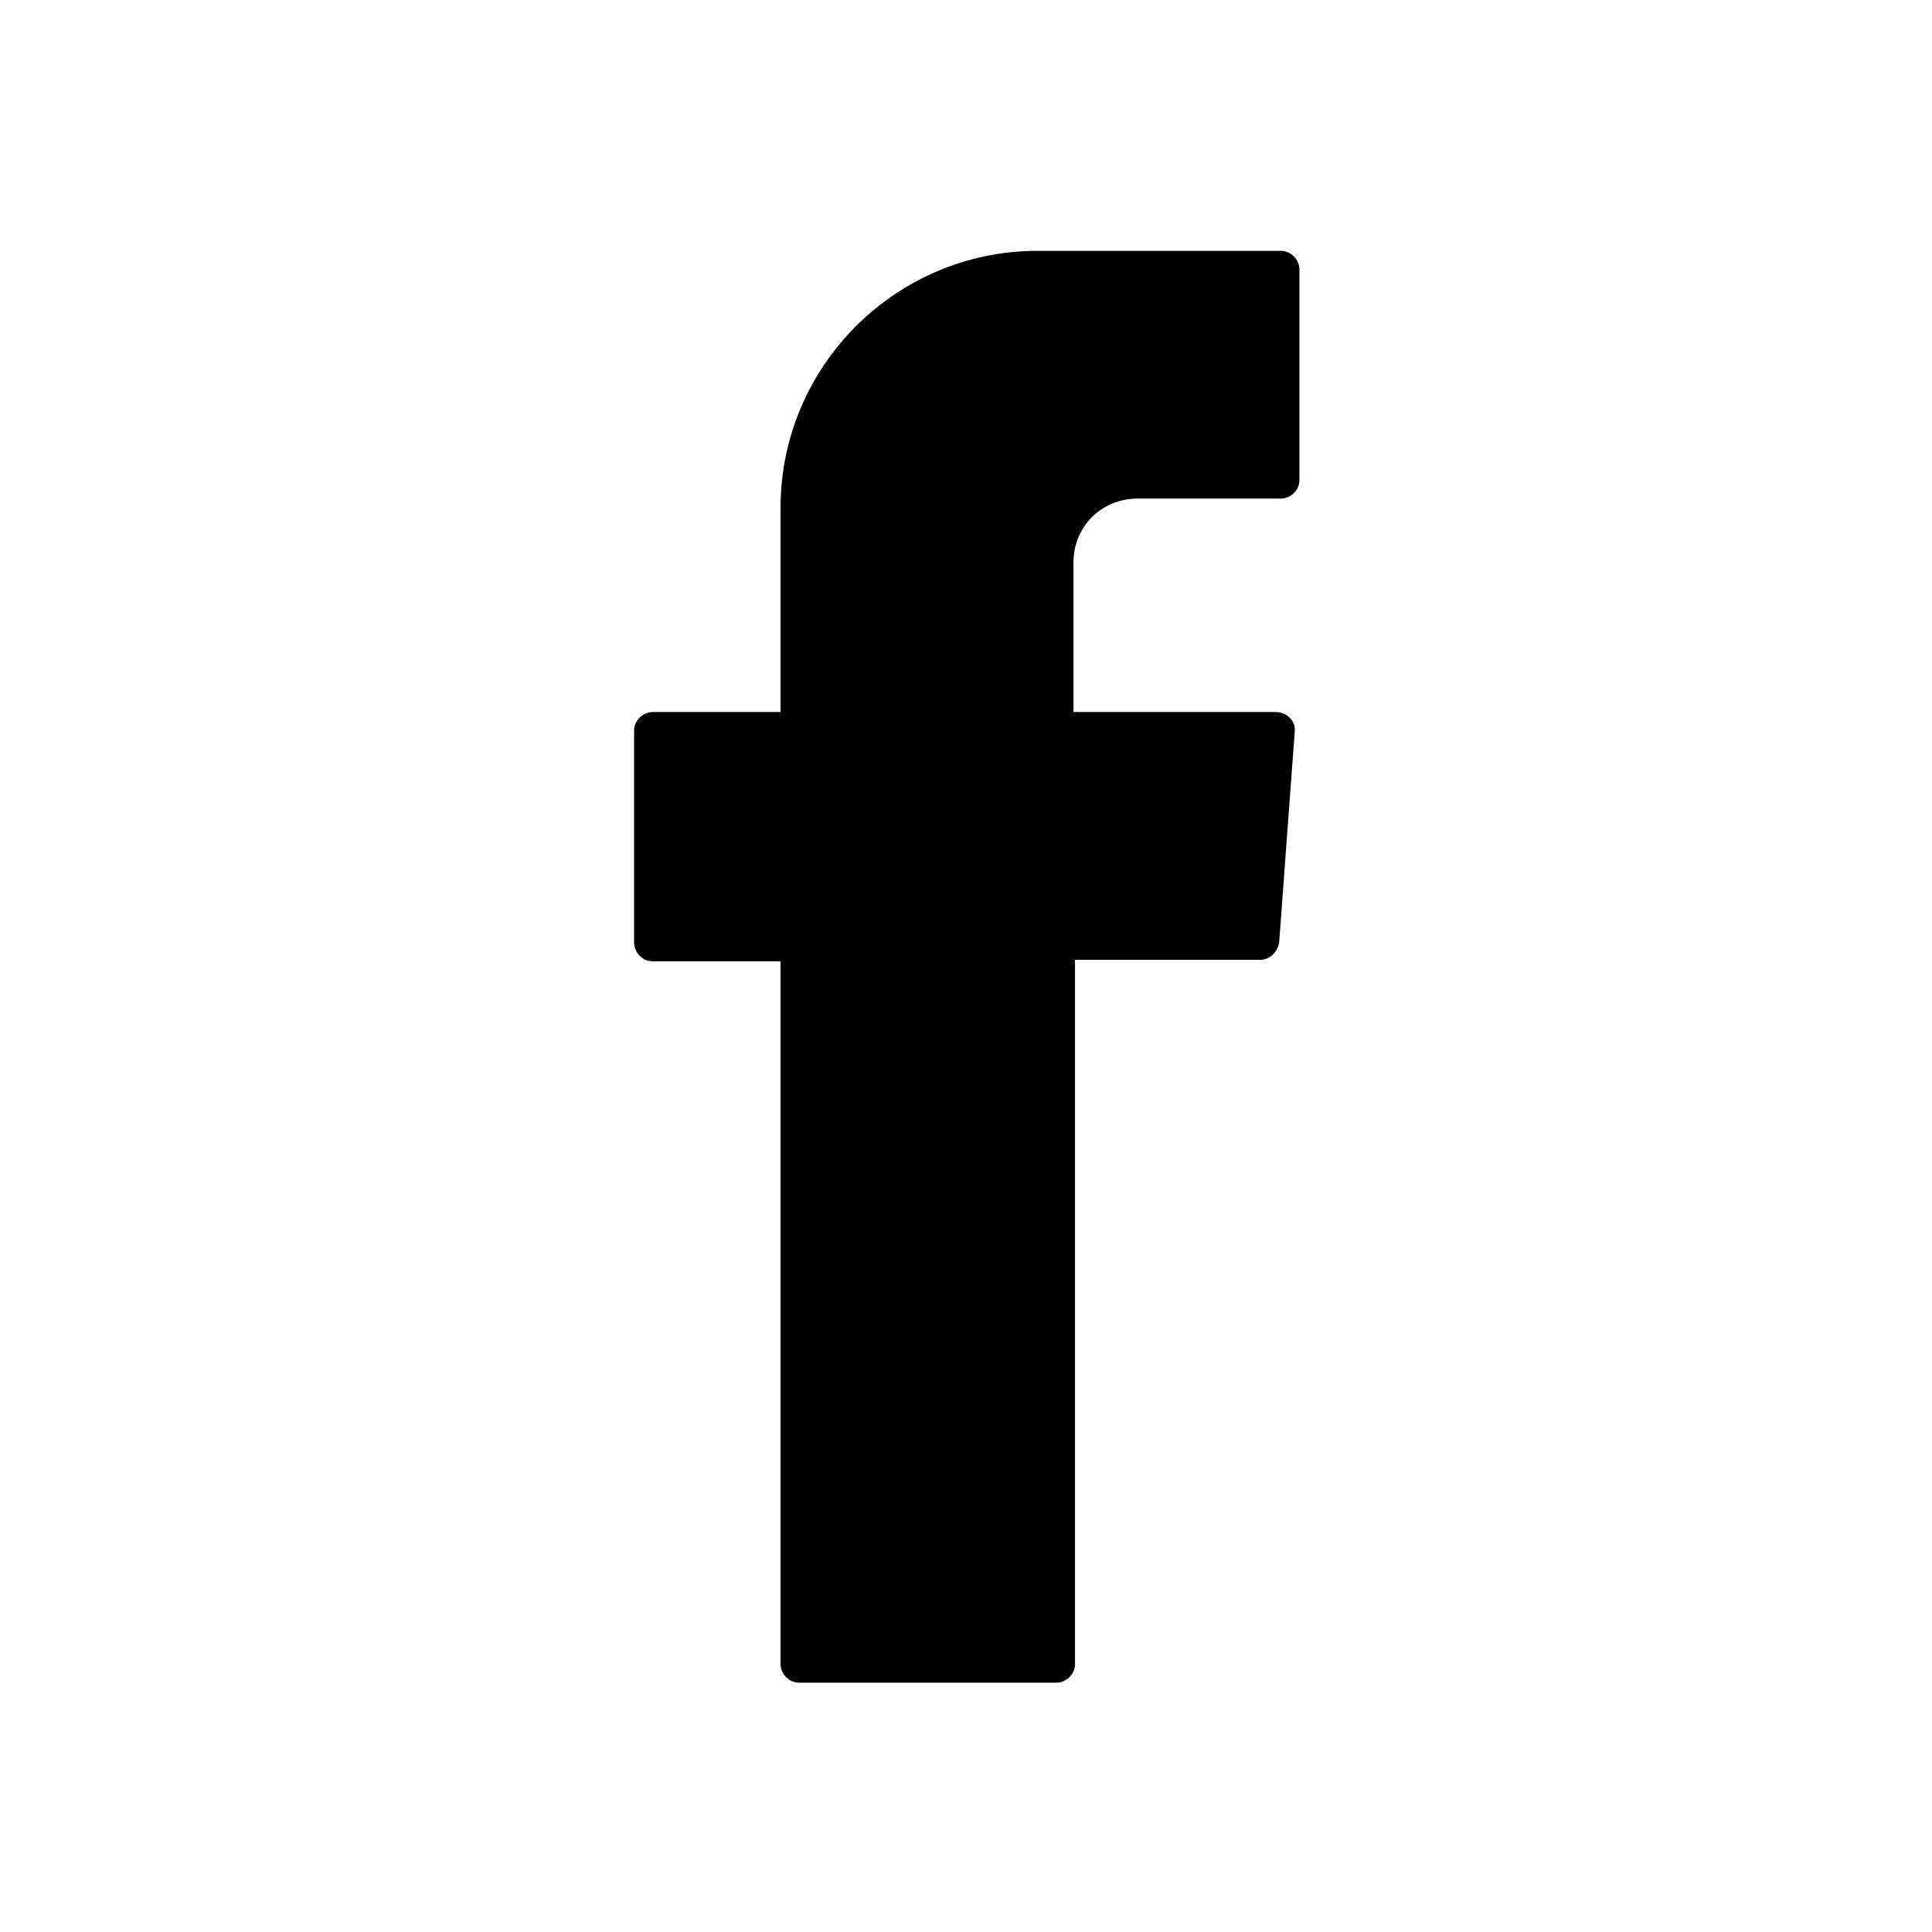
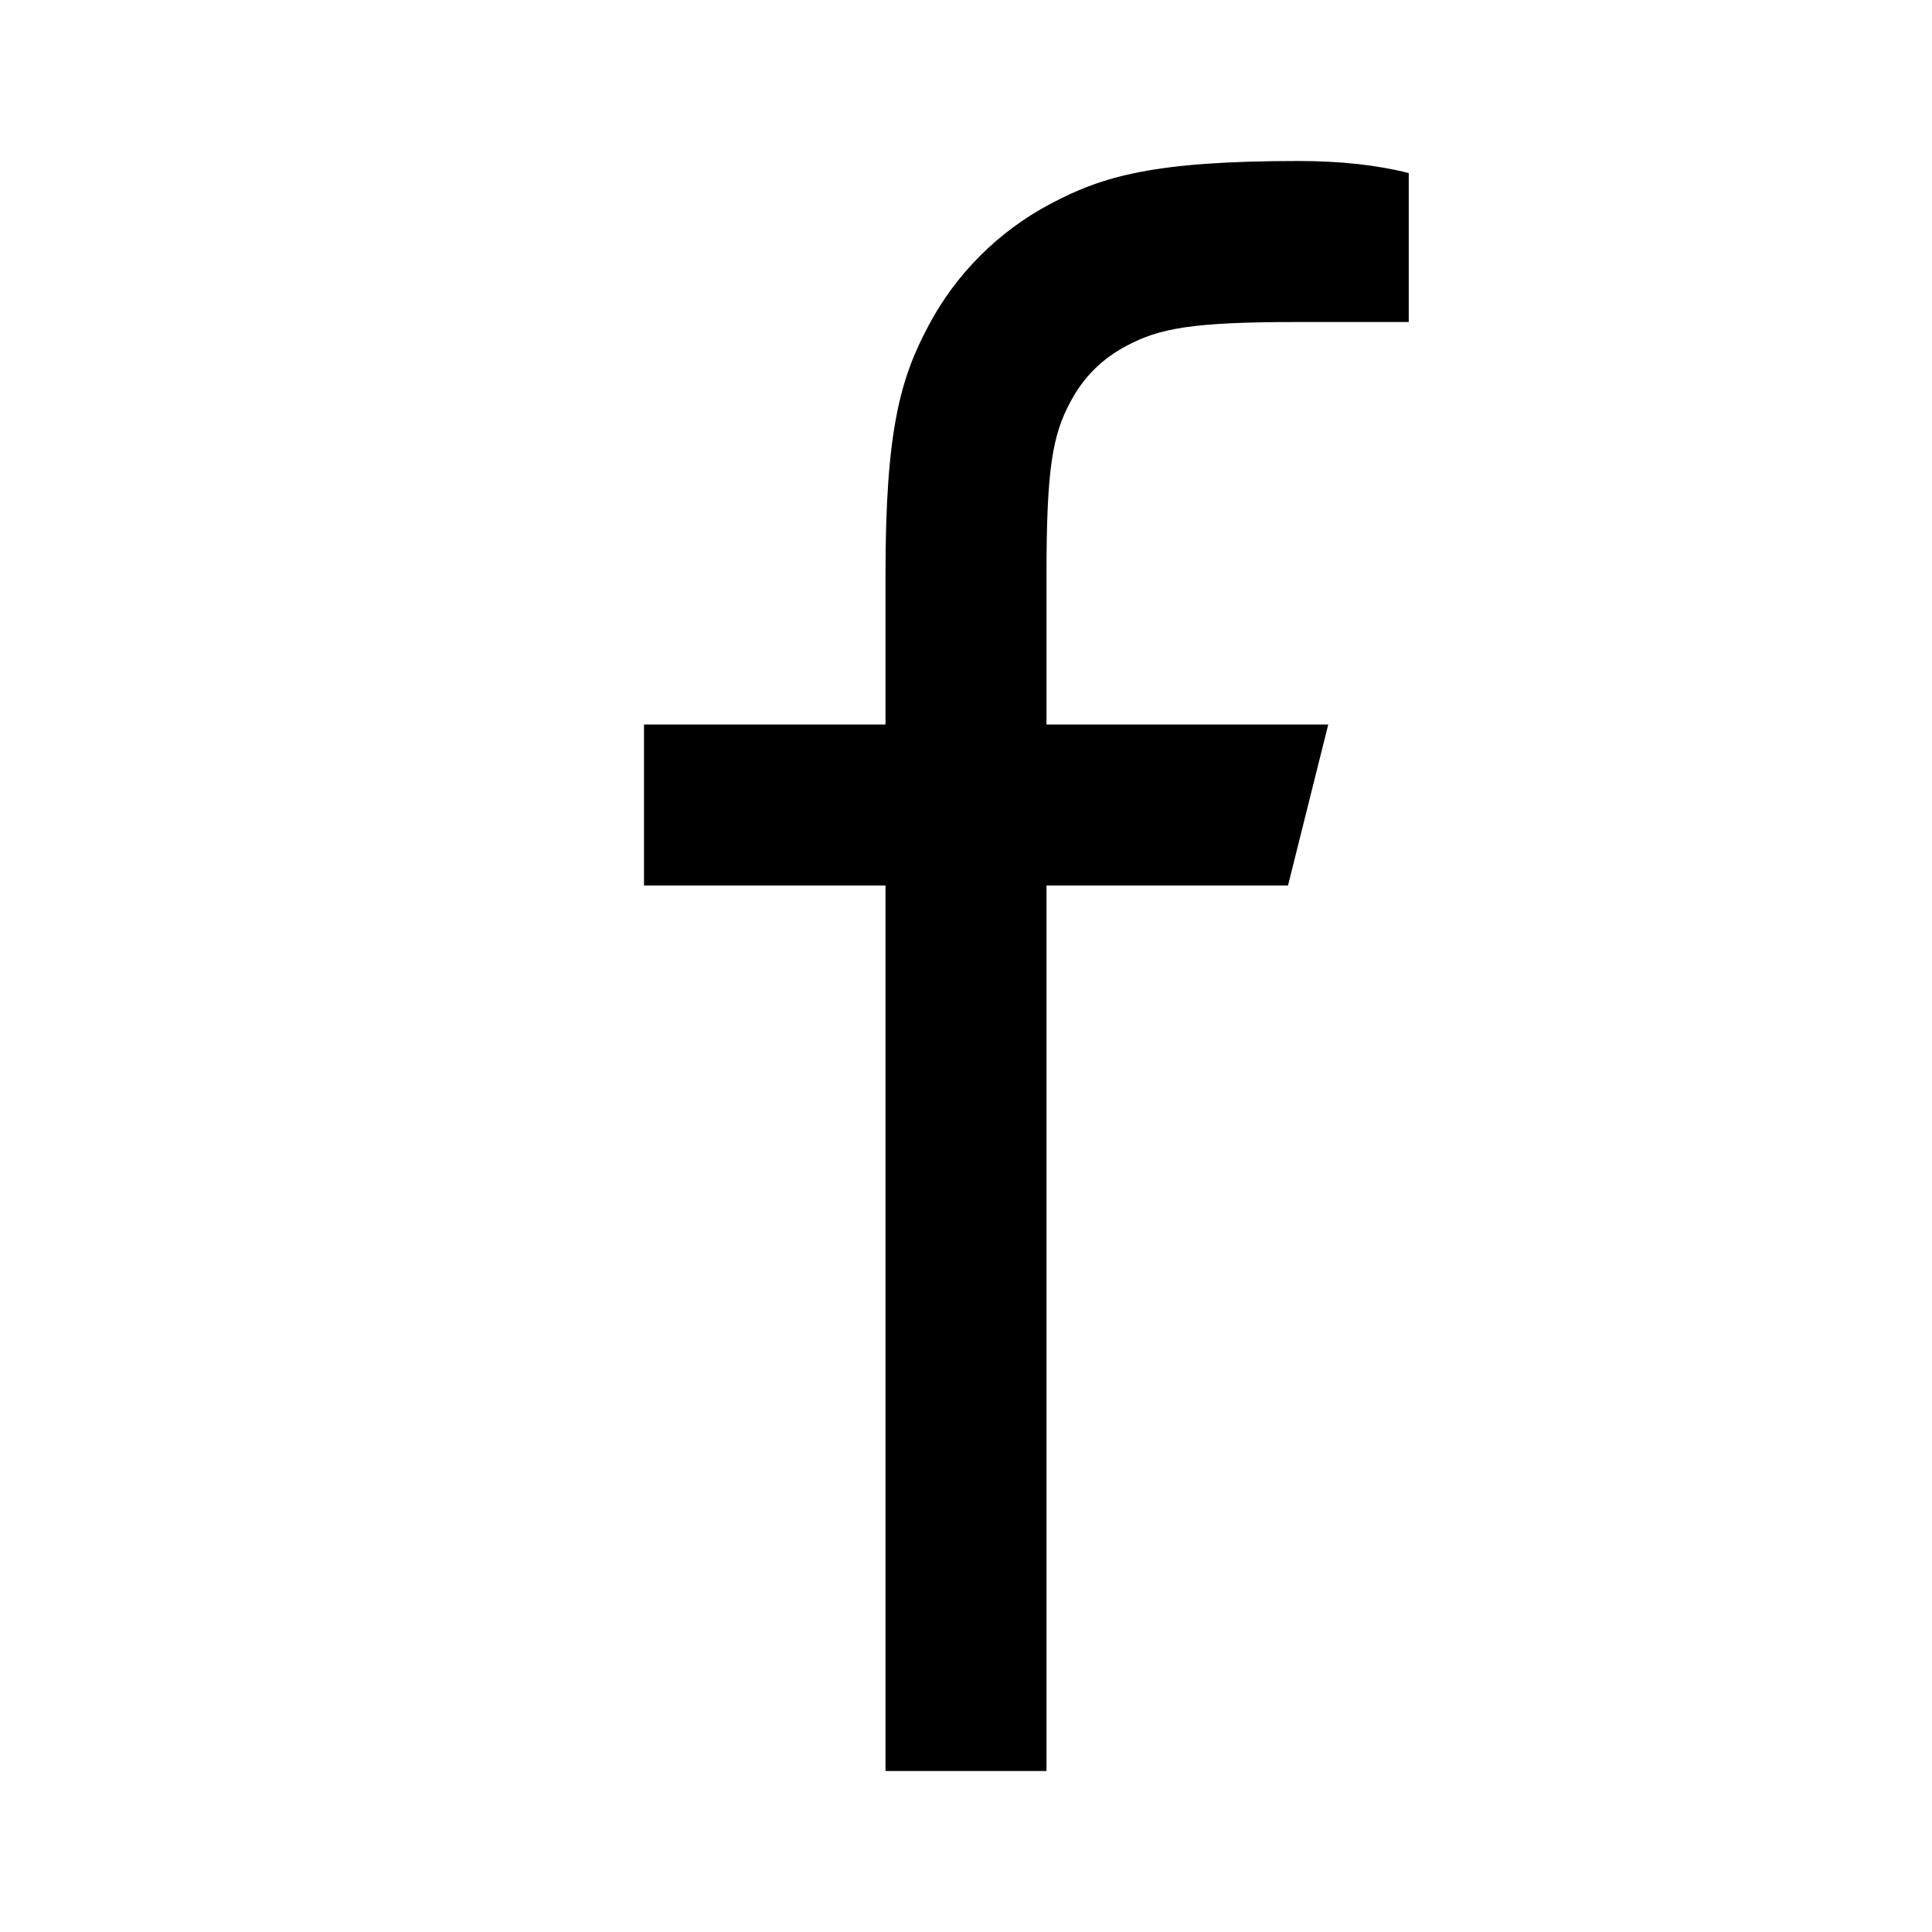
<svg xmlns="http://www.w3.org/2000/svg" width="24" height="24" viewBox="0 0 24 24" fill="none">
-   <path fill-rule="evenodd" clip-rule="evenodd" d="M9.696 12.078V20.671C9.696 20.787 9.793 20.903 9.929 20.903H13.122C13.238 20.903 13.354 20.806 13.354 20.671V11.923H15.658C15.774 11.923 15.87 11.826 15.89 11.71L16.083 9.097C16.103 8.961 15.987 8.845 15.851 8.845H13.335V6.987C13.335 6.542 13.683 6.194 14.129 6.194H15.909C16.025 6.194 16.142 6.097 16.142 5.961V3.348C16.142 3.232 16.045 3.116 15.909 3.116H12.89C11.129 3.116 9.696 4.548 9.696 6.31V8.845H8.109C7.993 8.845 7.877 8.942 7.877 9.078V11.71C7.877 11.826 7.974 11.942 8.109 11.942H9.696V12.078Z" fill="black" />
+   <path d="M13 9H16.5L16 11H13V22H11V11H8V9H11V7.128C11 5.345 11.186 4.698 11.534 4.046C11.875 3.402 12.402 2.875 13.046 2.534C13.698 2.186 14.345 2 16.128 2C16.65 2 17.108 2.05 17.5 2.15V4H16.128C14.804 4 14.401 4.078 13.99 4.298C13.686 4.46 13.46 4.686 13.298 4.99C13.078 5.401 13 5.804 13 7.128V9Z" fill="black" />
</svg>
